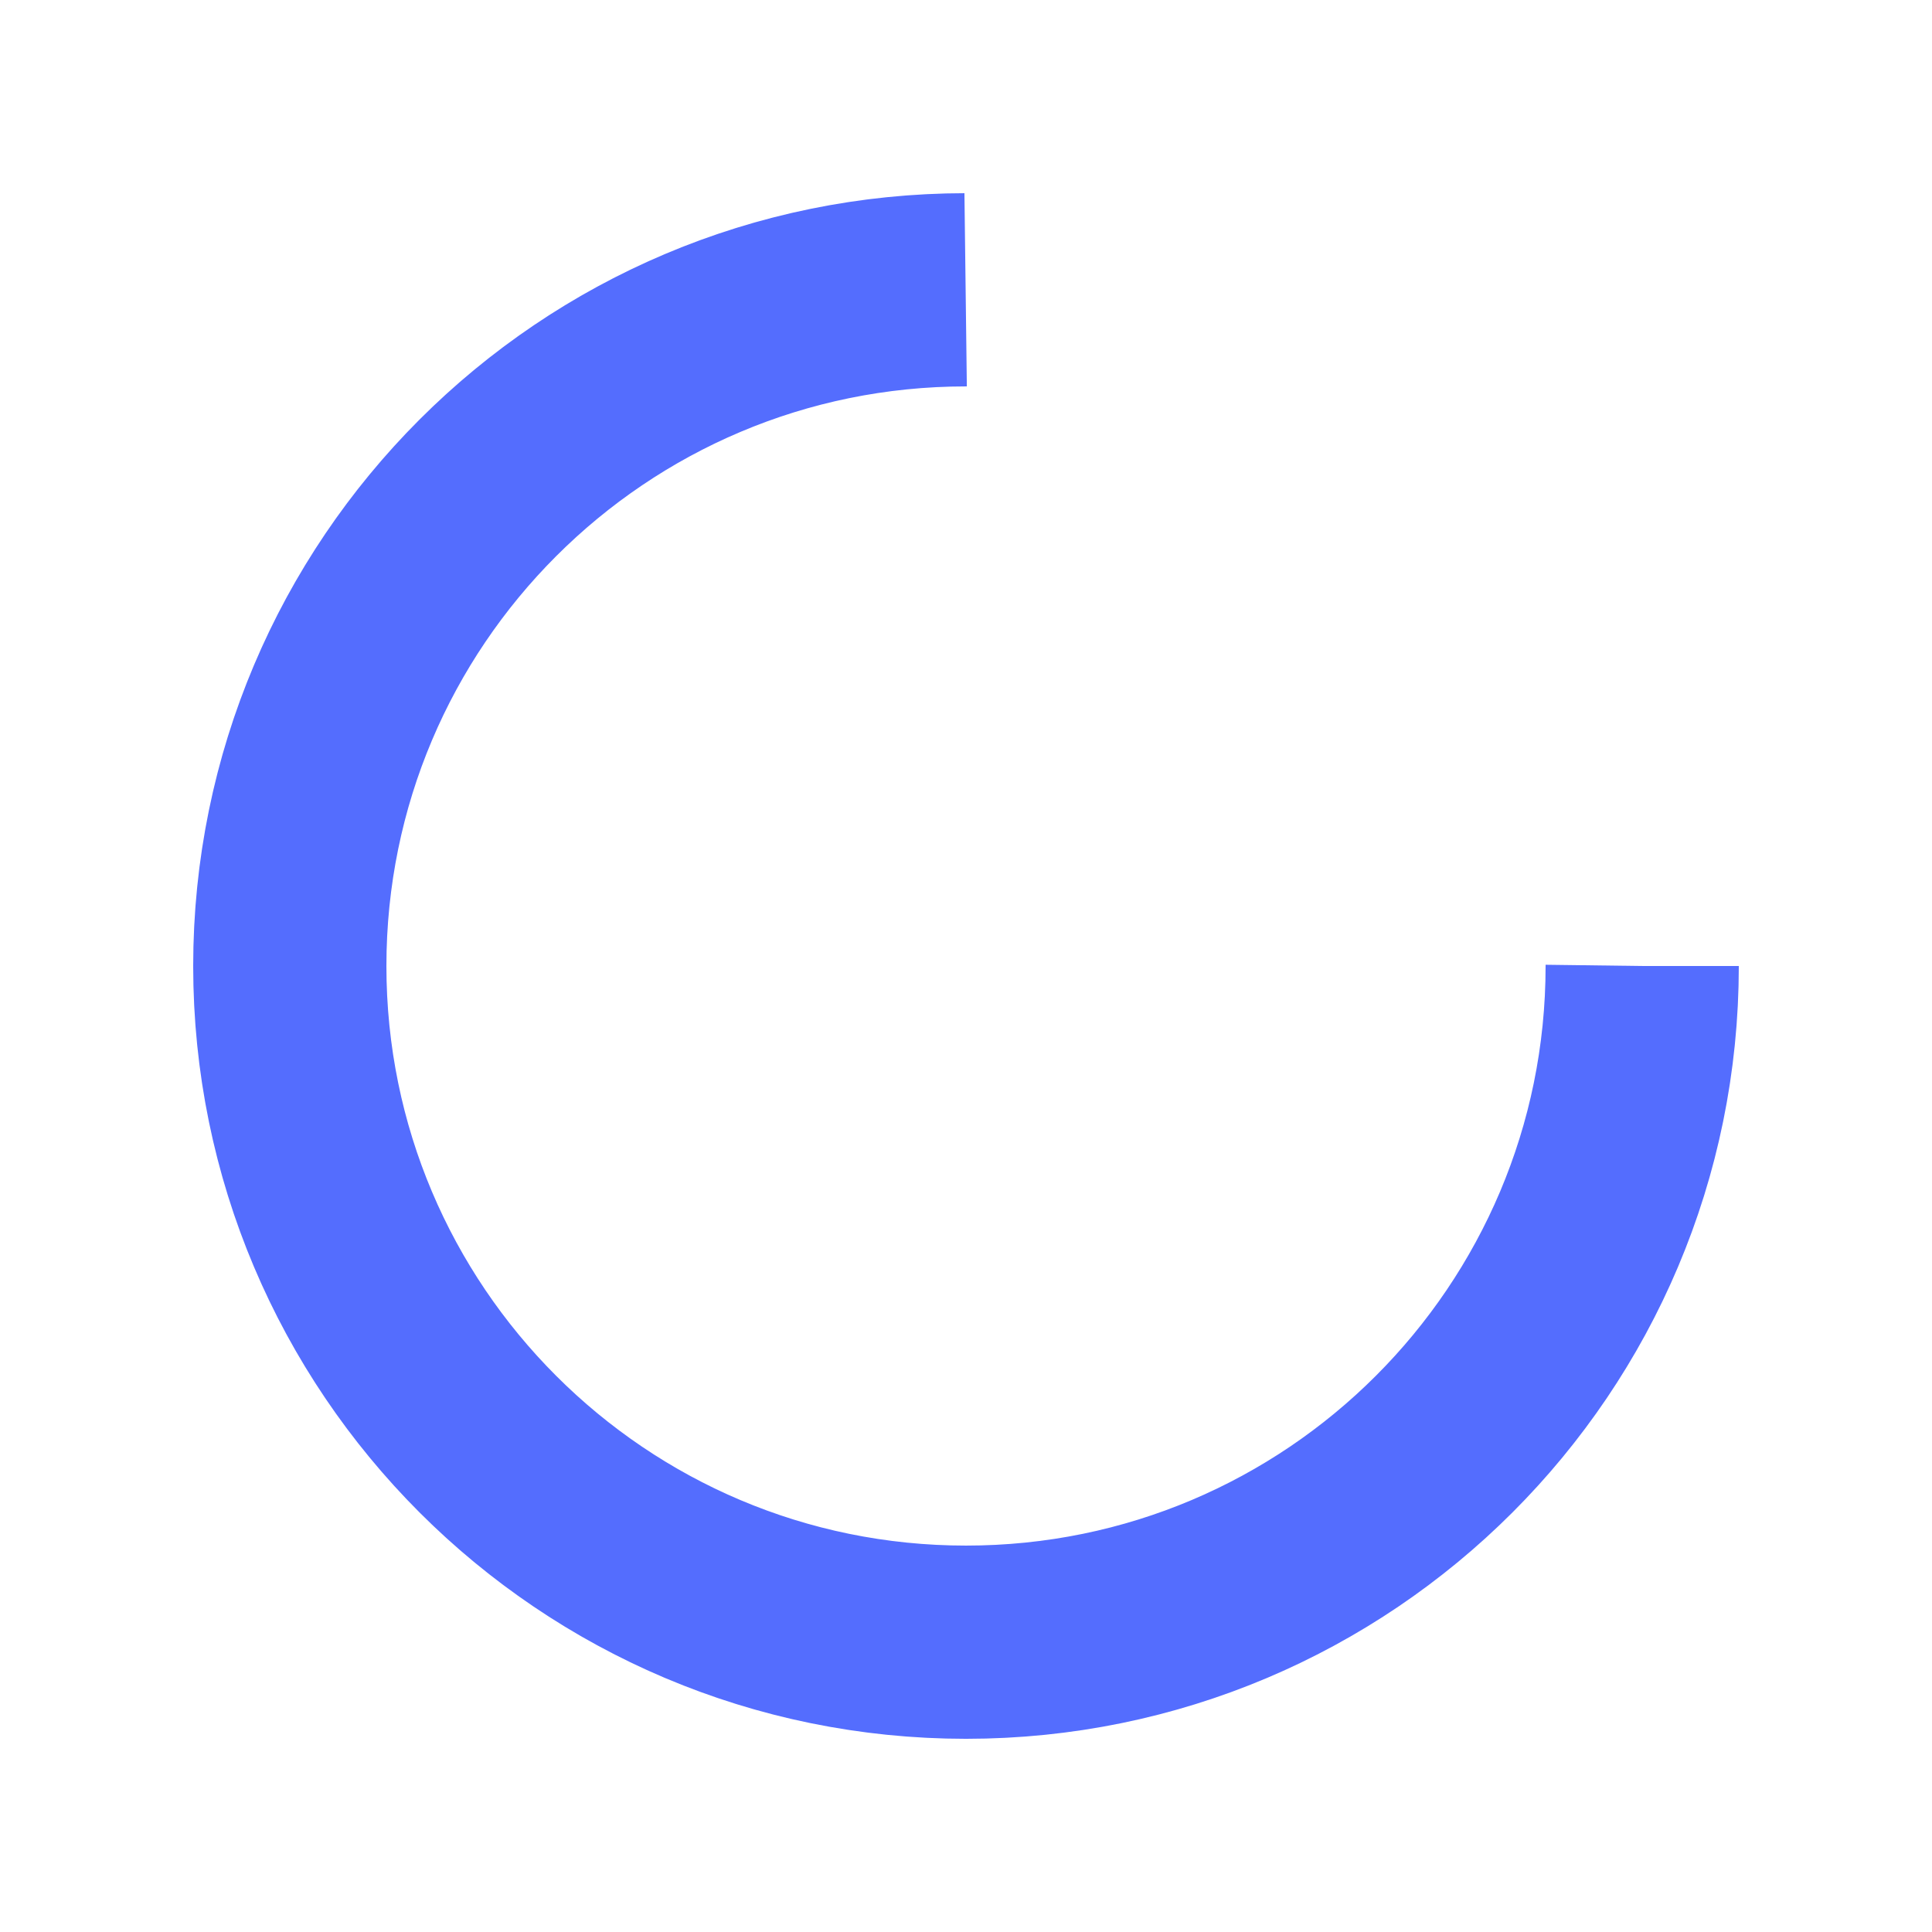
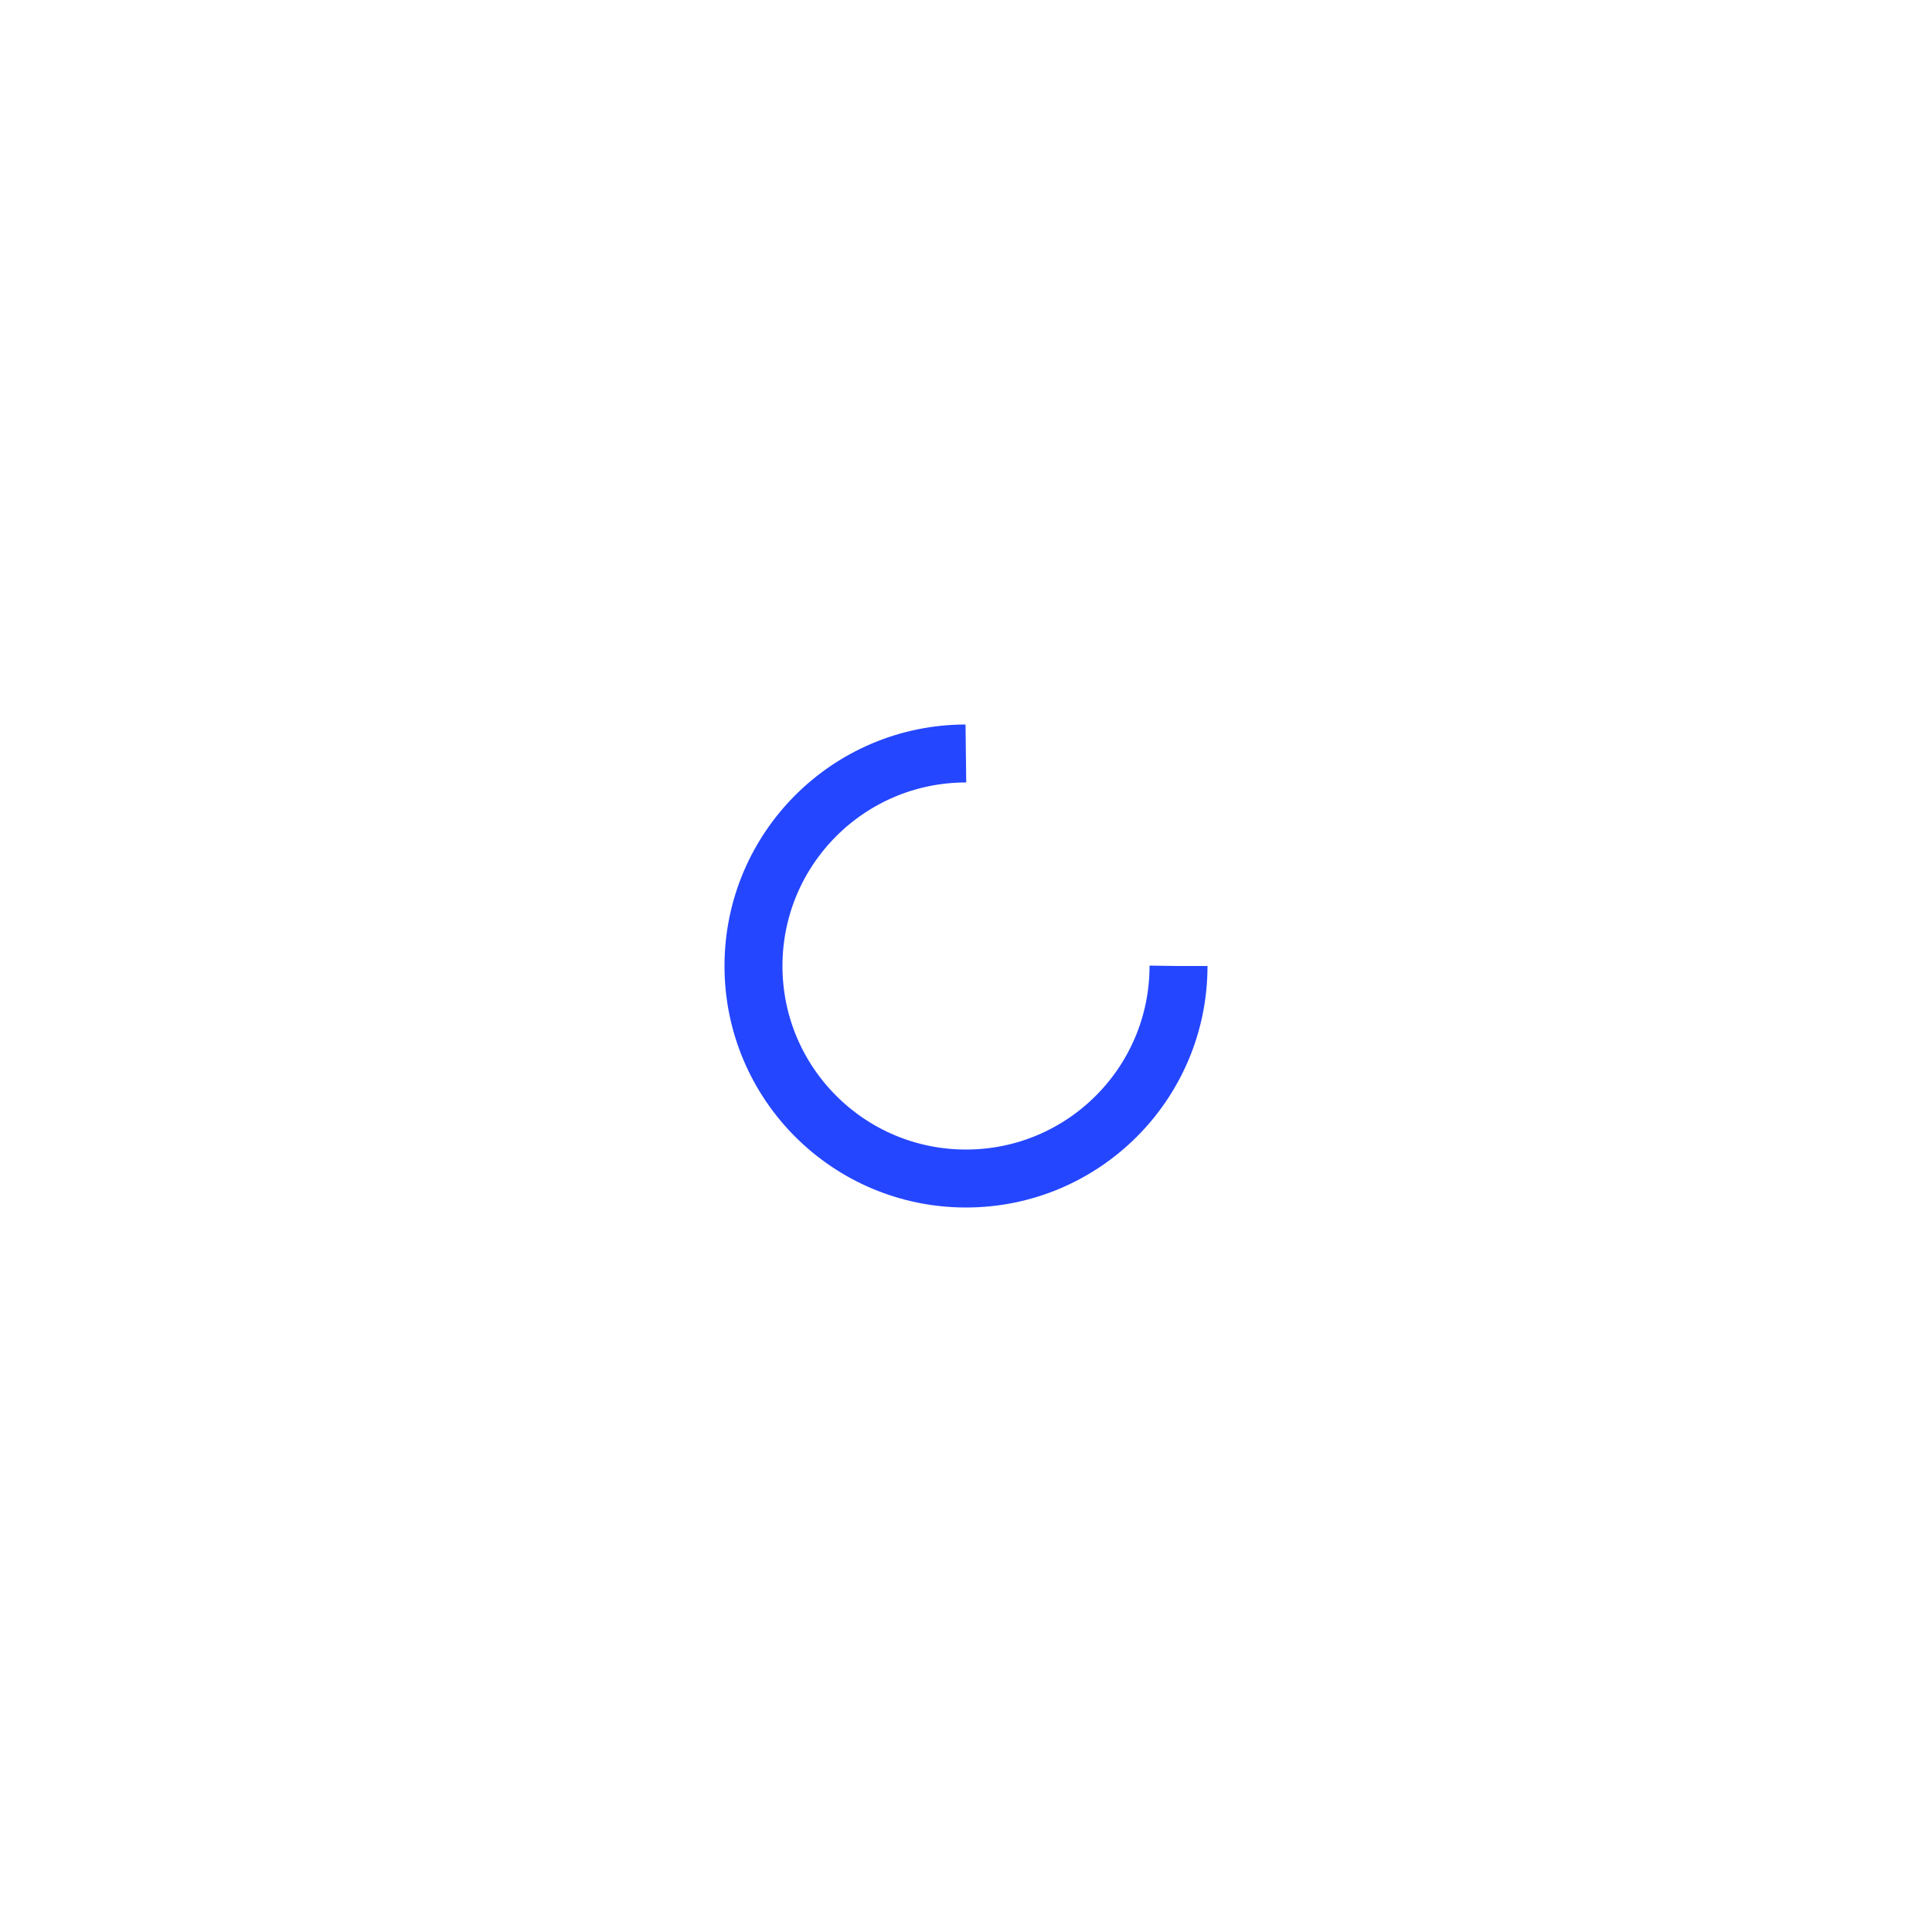
- <svg xmlns="http://www.w3.org/2000/svg" style="margin: auto; background: none; display: block; shape-rendering: auto;" width="114px" height="114px" viewBox="0 0 100 100" preserveAspectRatio="xMidYMid">
-   <circle cx="50" cy="50" fill="none" stroke="#546dfe" stroke-width="10" r="35" stroke-dasharray="164.934 56.978">
+ <svg xmlns="http://www.w3.org/2000/svg" style="margin: auto; background: none; display: block; shape-rendering: auto;" width="200px" height="200px" viewBox="0 0 100 100" preserveAspectRatio="xMidYMid">
+   <circle cx="50" cy="50" fill="none" stroke="#2546ff" stroke-width="3" r="11" stroke-dasharray="51.836 19.279">
    <animateTransform attributeName="transform" type="rotate" repeatCount="indefinite" dur="1s" values="0 50 50;360 50 50" keyTimes="0;1" />
  </circle>
</svg>
